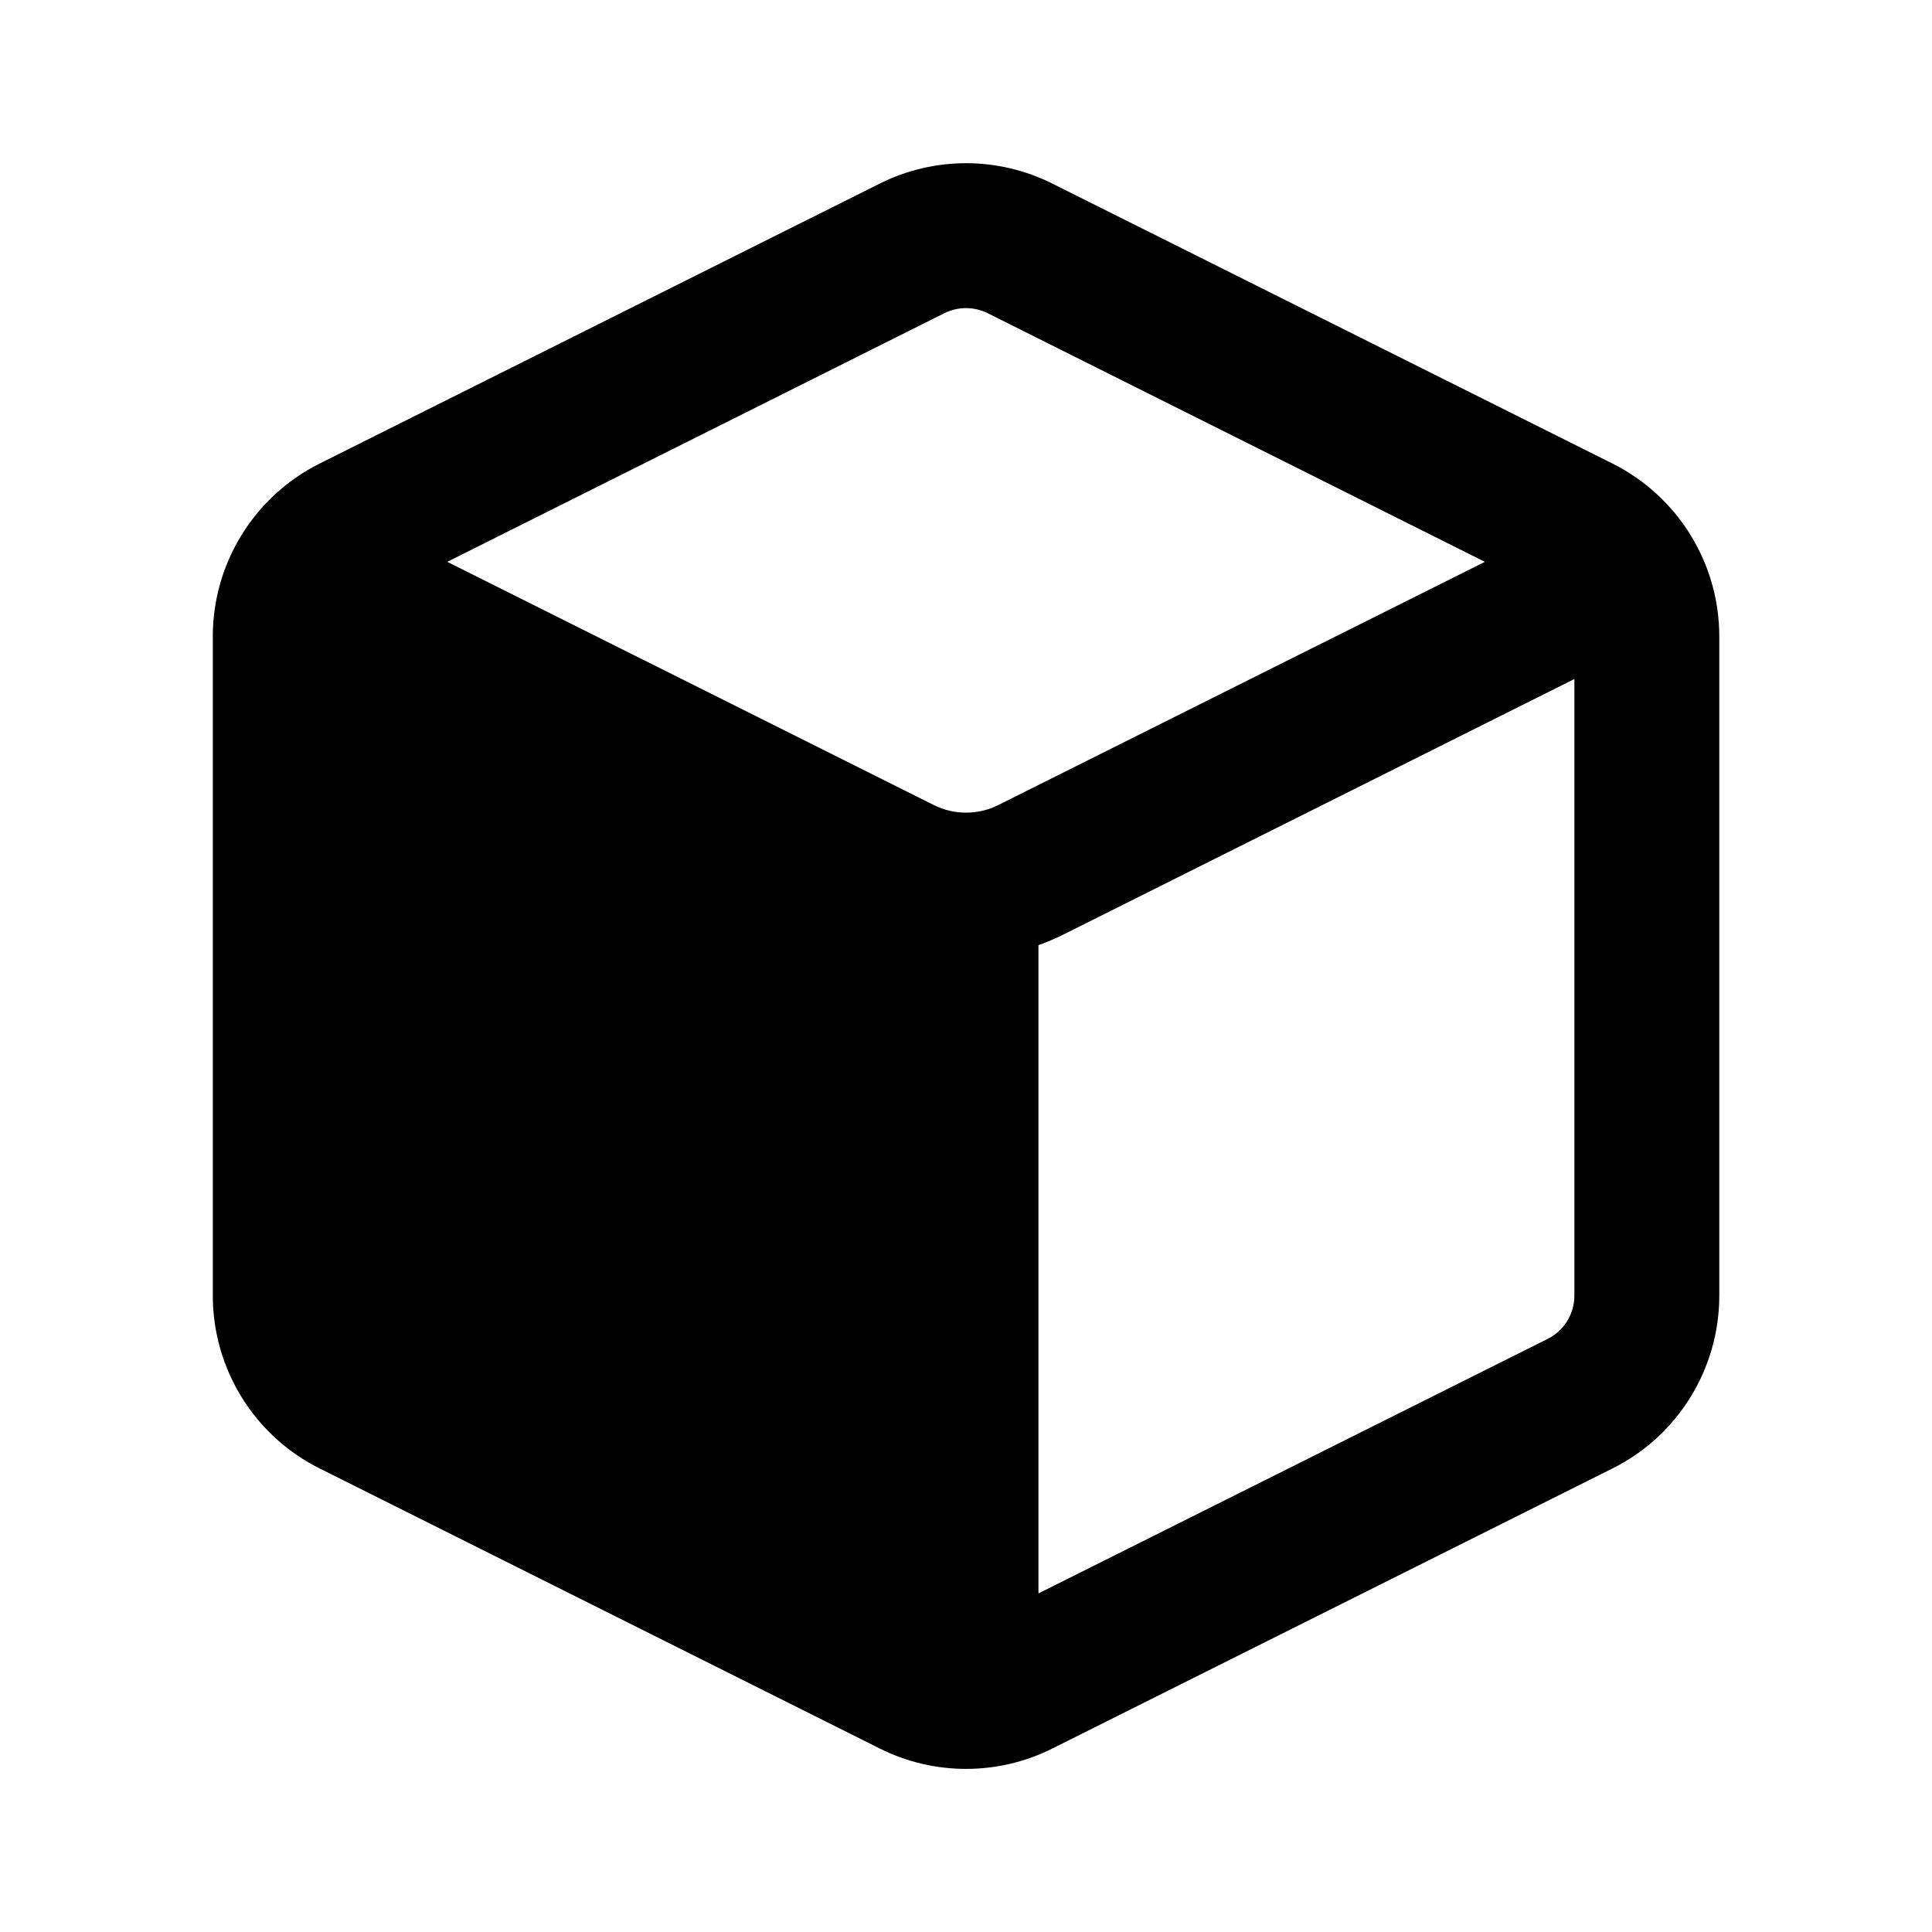
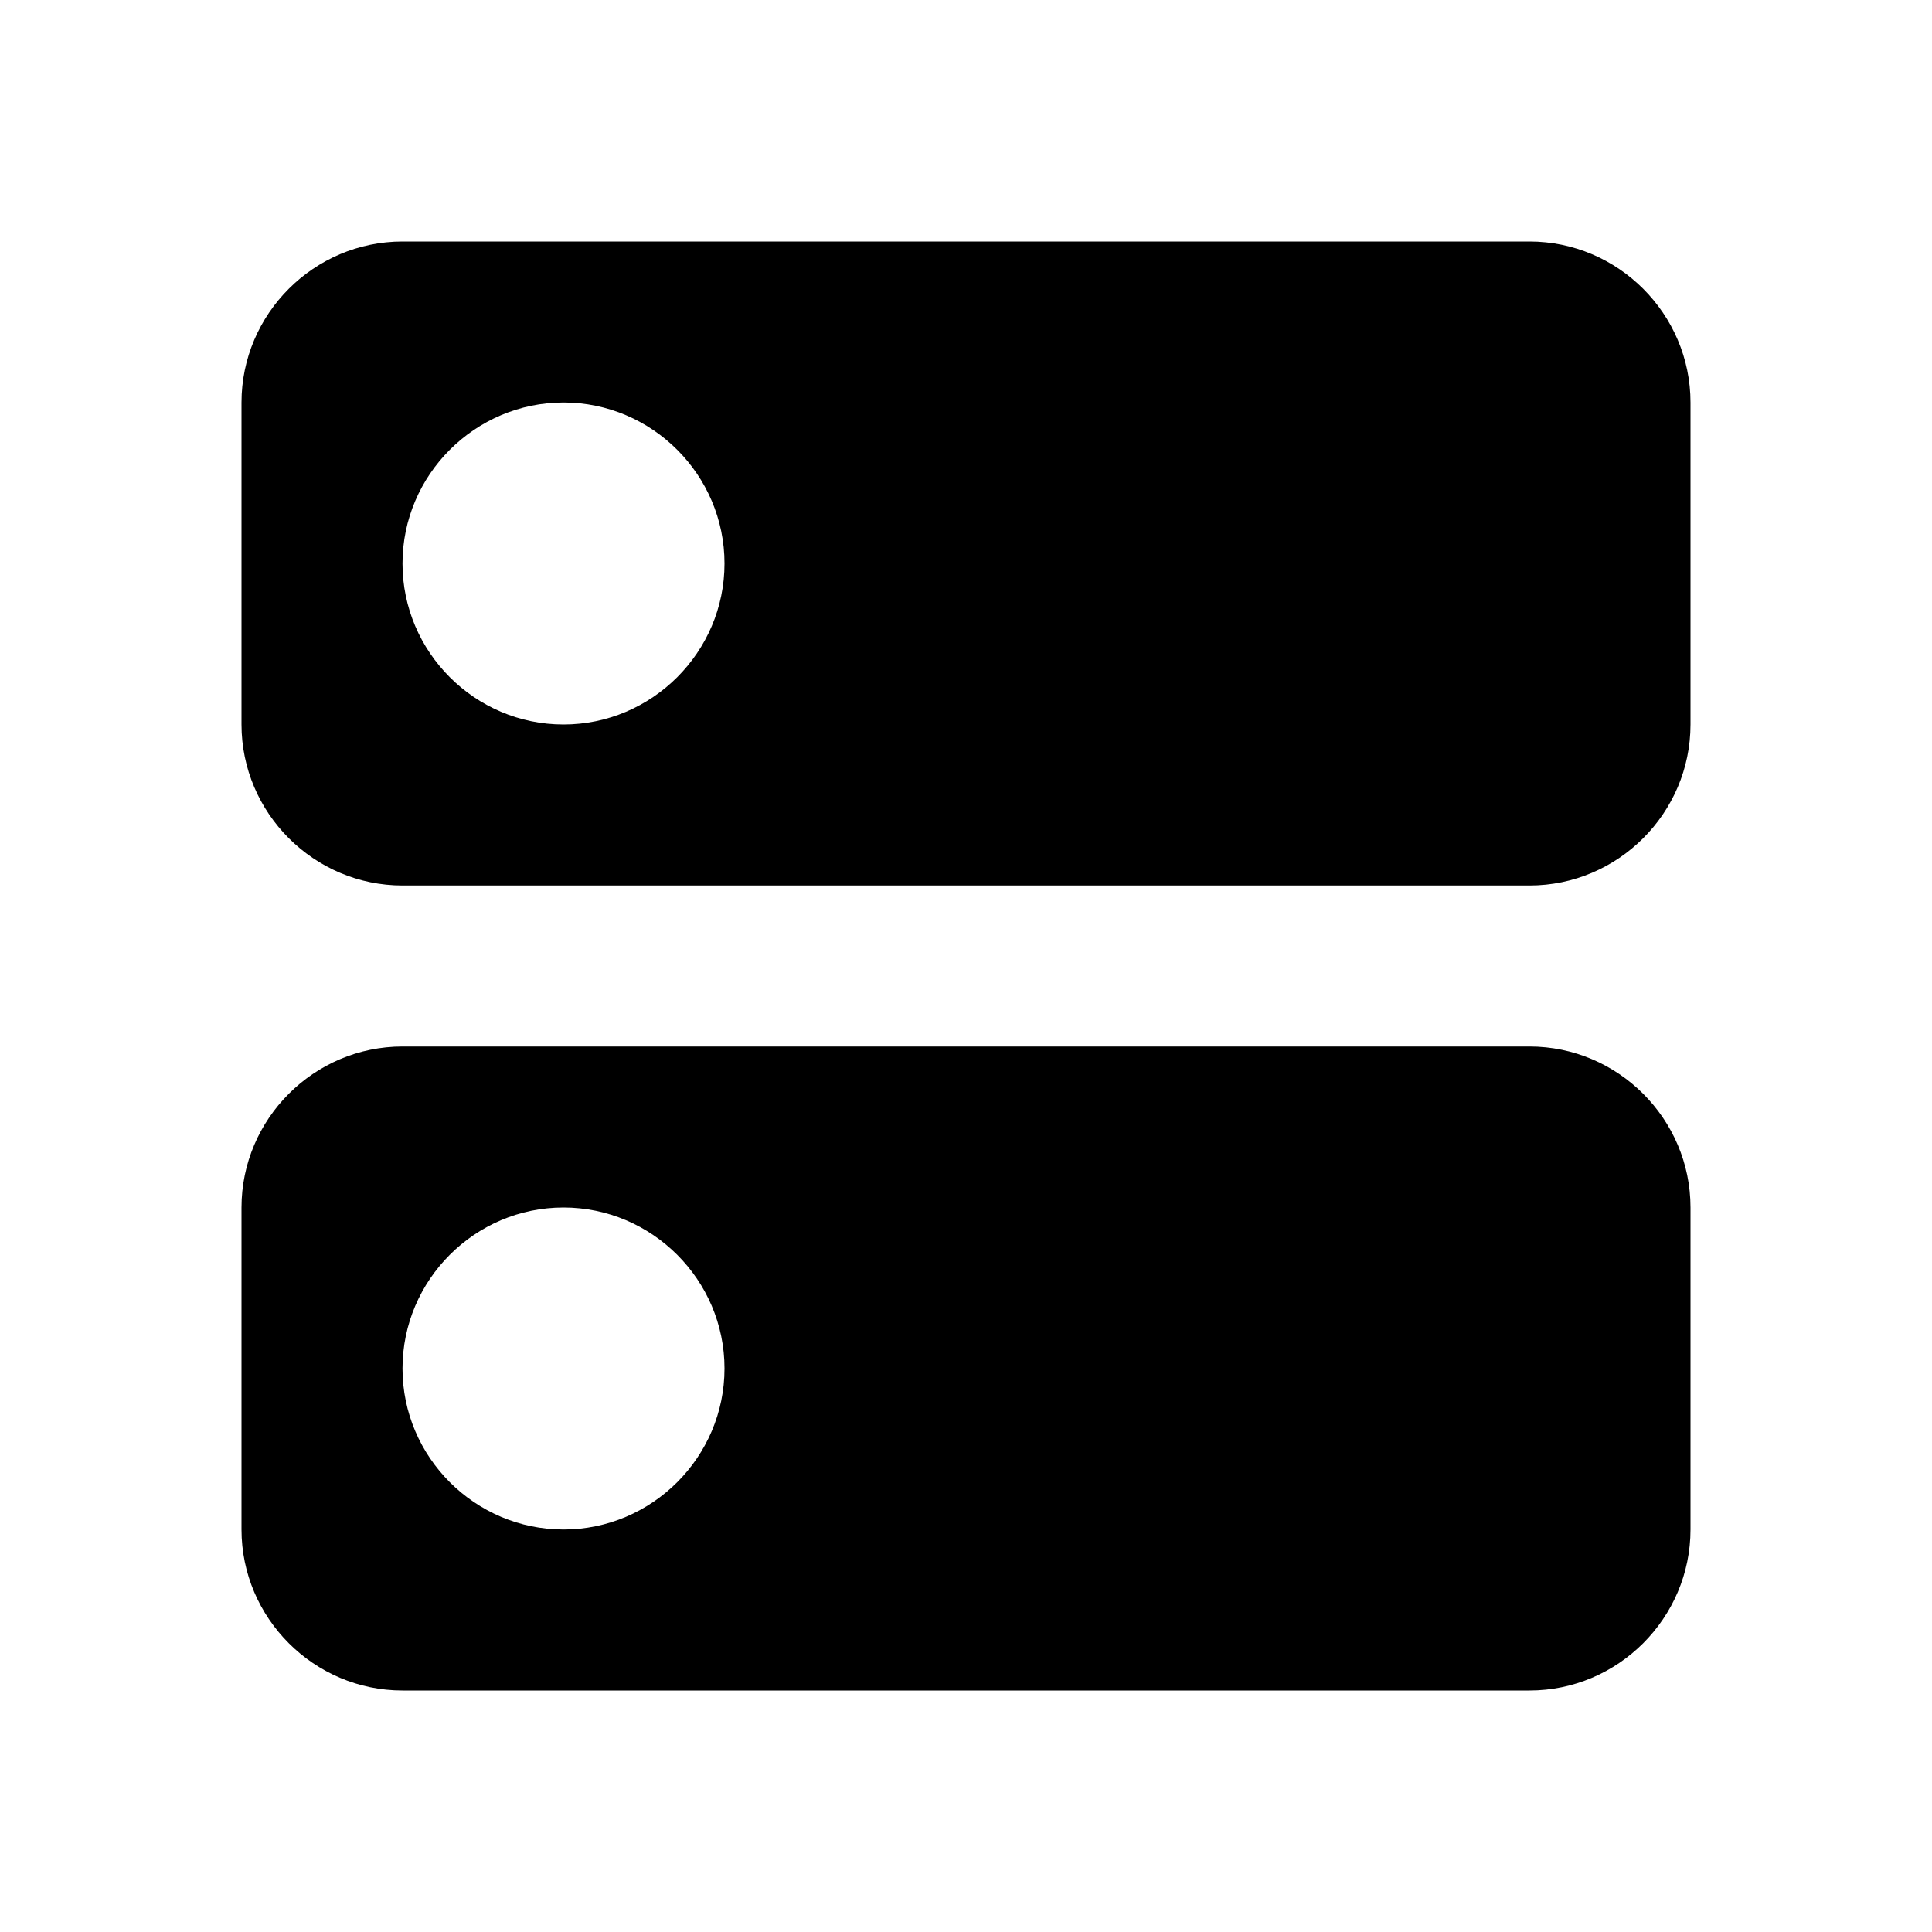
- <svg xmlns="http://www.w3.org/2000/svg" width="20" height="20" viewBox="0 0 20 20" fill="none">
-   <path fillRule="evenodd" clipRule="evenodd" d="M9.777 3.242C9.918 3.172 10.083 3.172 10.224 3.242L15.371 5.816L10.336 8.333C10.125 8.439 9.876 8.439 9.665 8.333L4.63 5.816L9.777 3.242ZM3.703 7.029V13.412C3.703 13.602 3.81 13.775 3.979 13.86L9.25 16.495L9.25 9.784C9.163 9.753 9.078 9.717 8.994 9.675L3.703 7.029ZM10.75 16.495V9.784C10.837 9.753 10.923 9.717 11.007 9.675L16.298 7.029V13.412C16.298 13.602 16.191 13.775 16.022 13.86L10.75 16.495ZM9.415 17.483L9.106 18.1C9.669 18.382 10.332 18.382 10.895 18.1L16.693 15.201C17.37 14.863 17.798 14.17 17.798 13.412V6.588C17.798 5.831 17.37 5.138 16.693 4.799L10.895 1.901C10.332 1.619 9.669 1.619 9.106 1.901L9.442 2.571L9.106 1.901L3.308 4.799C2.631 5.138 2.203 5.831 2.203 6.588V13.412C2.203 14.17 2.631 14.863 3.308 15.201L9.106 18.1L9.415 17.483Z" fill="currentColor" />
+ <svg xmlns="http://www.w3.org/2000/svg" width="24" height="24" viewBox="0 0 24 24" fill="currentColor">
+   <path d="M19 13H5c-1.1 0-2 .9-2 2v4c0 1.1.9 2 2 2h14c1.1 0 2-.9 2-2v-4c0-1.1-.9-2-2-2M7 19c-1.1 0-2-.9-2-2s.9-2 2-2 2 .9 2 2-.9 2-2 2M19 3H5c-1.1 0-2 .9-2 2v4c0 1.1.9 2 2 2h14c1.1 0 2-.9 2-2V5c0-1.1-.9-2-2-2M7 9c-1.1 0-2-.9-2-2s.9-2 2-2 2 .9 2 2-.9 2-2 2" />
</svg>
